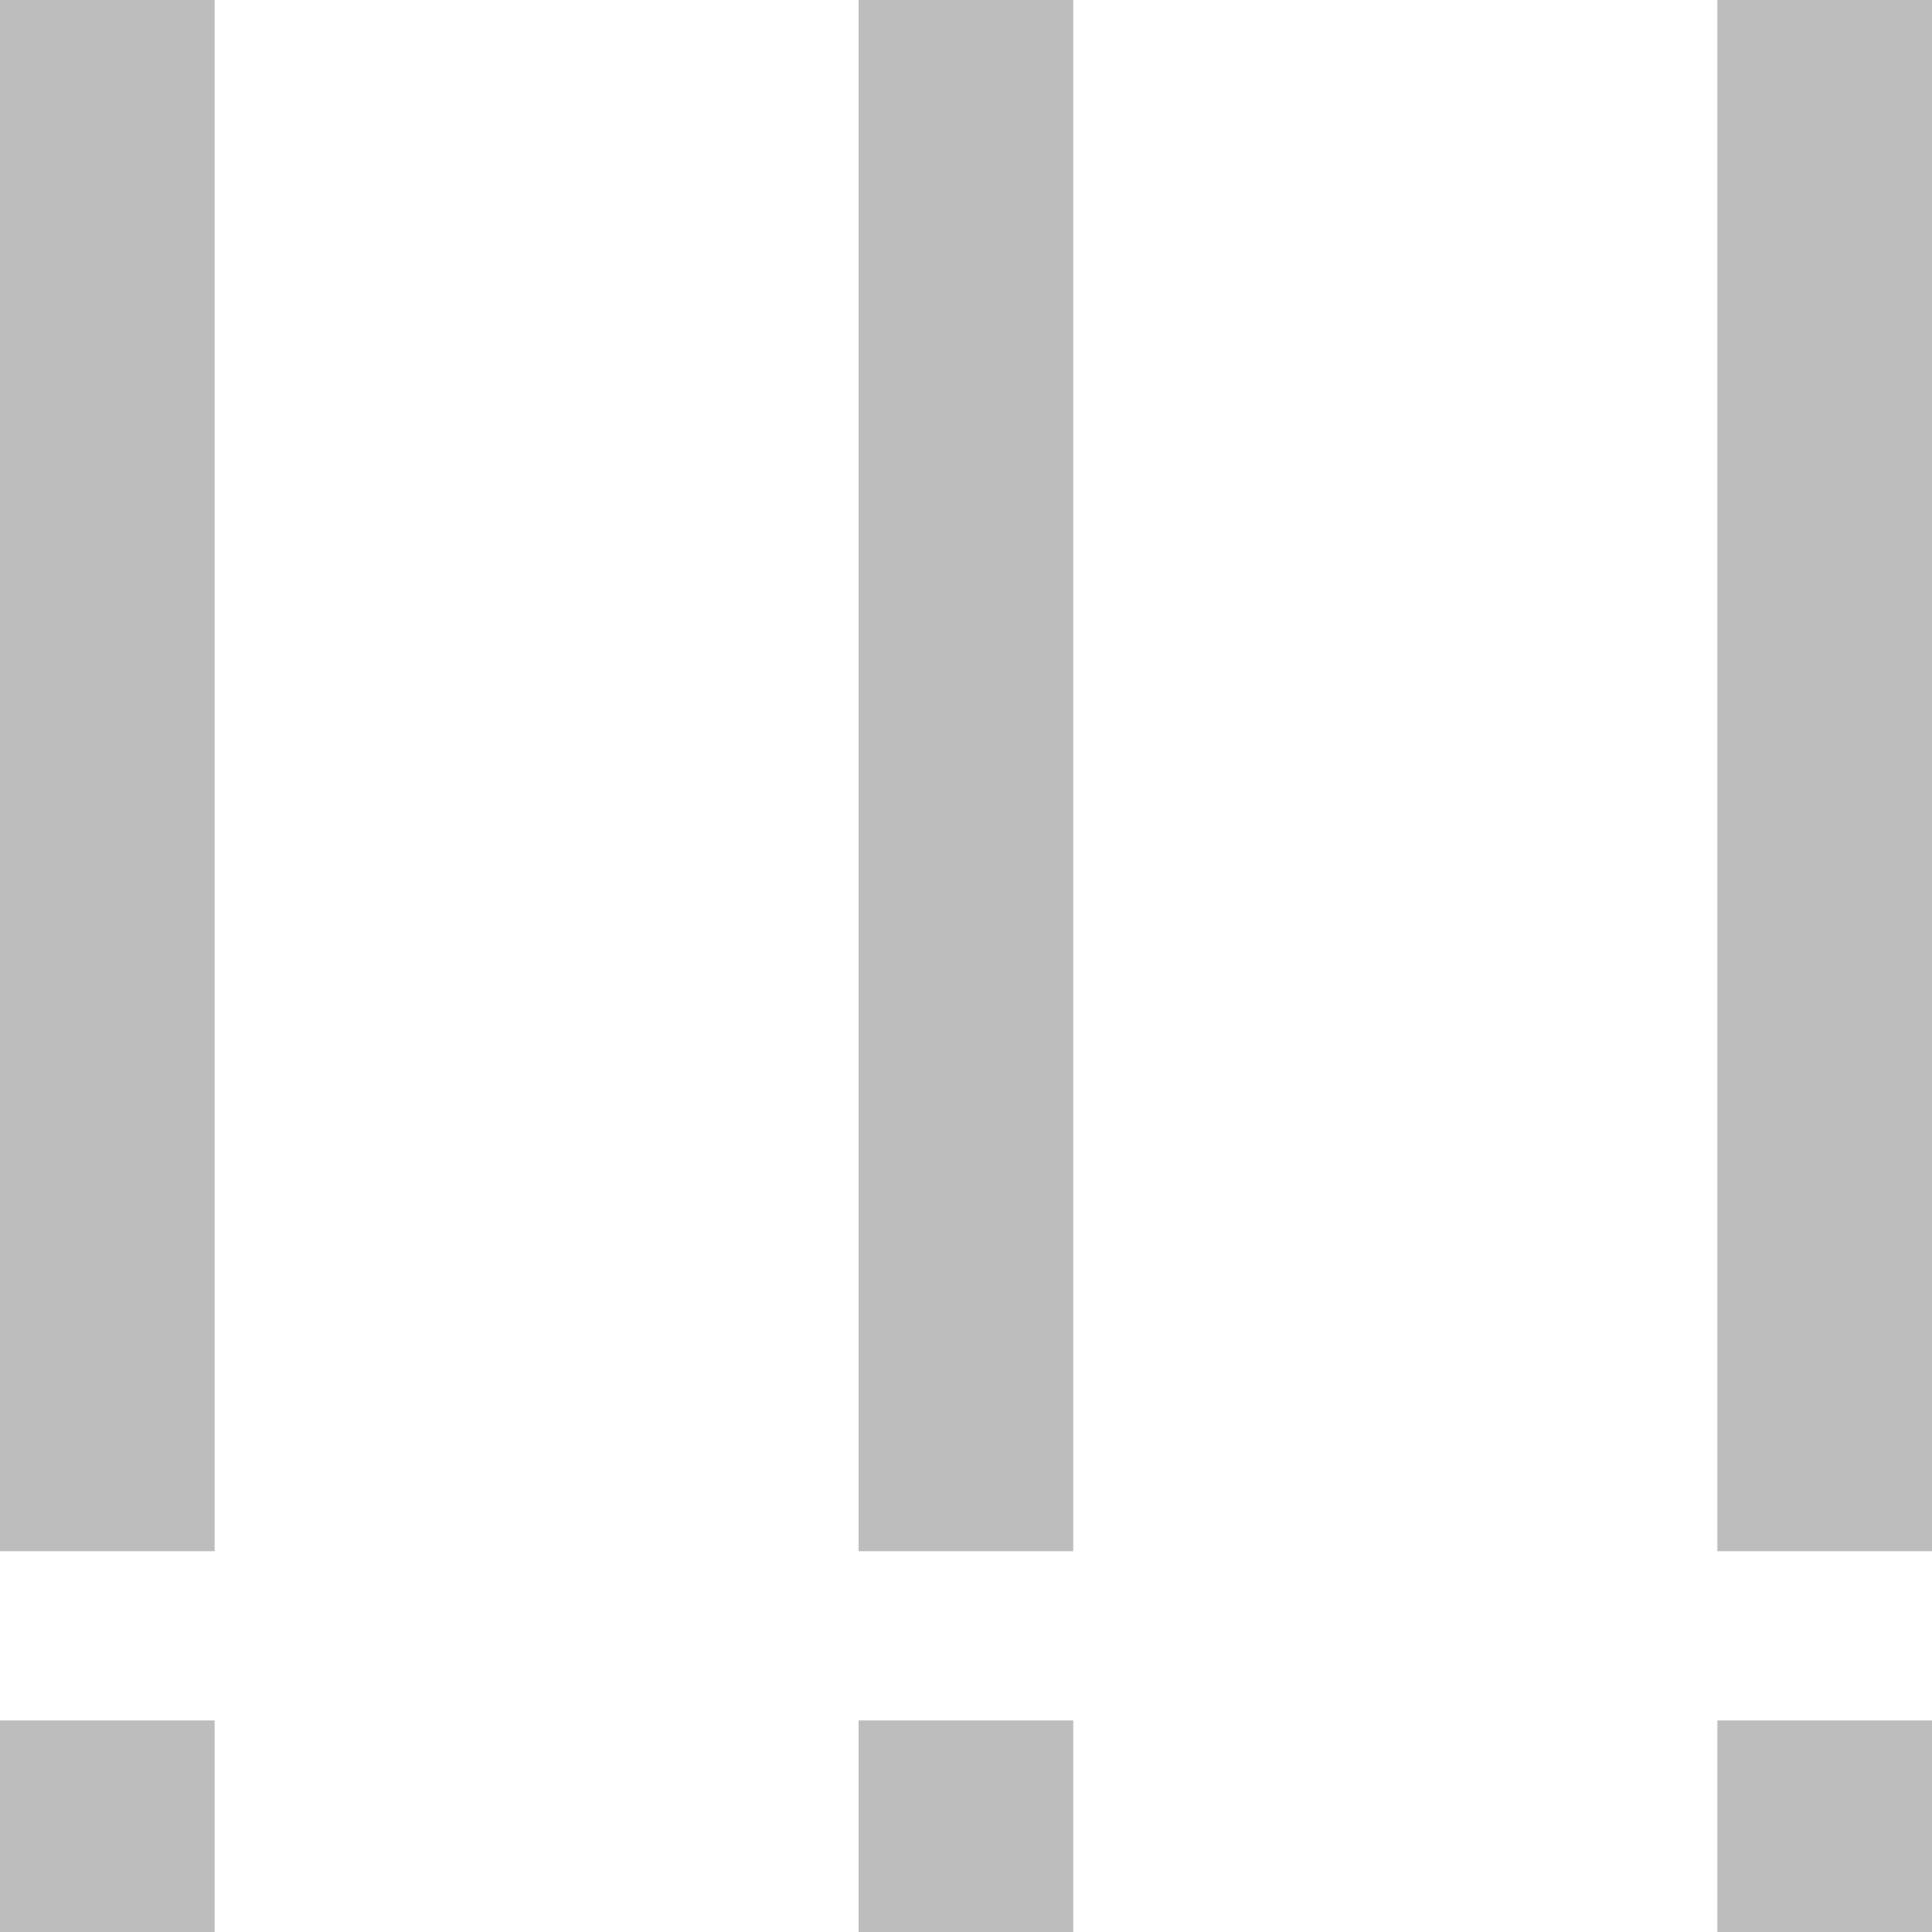
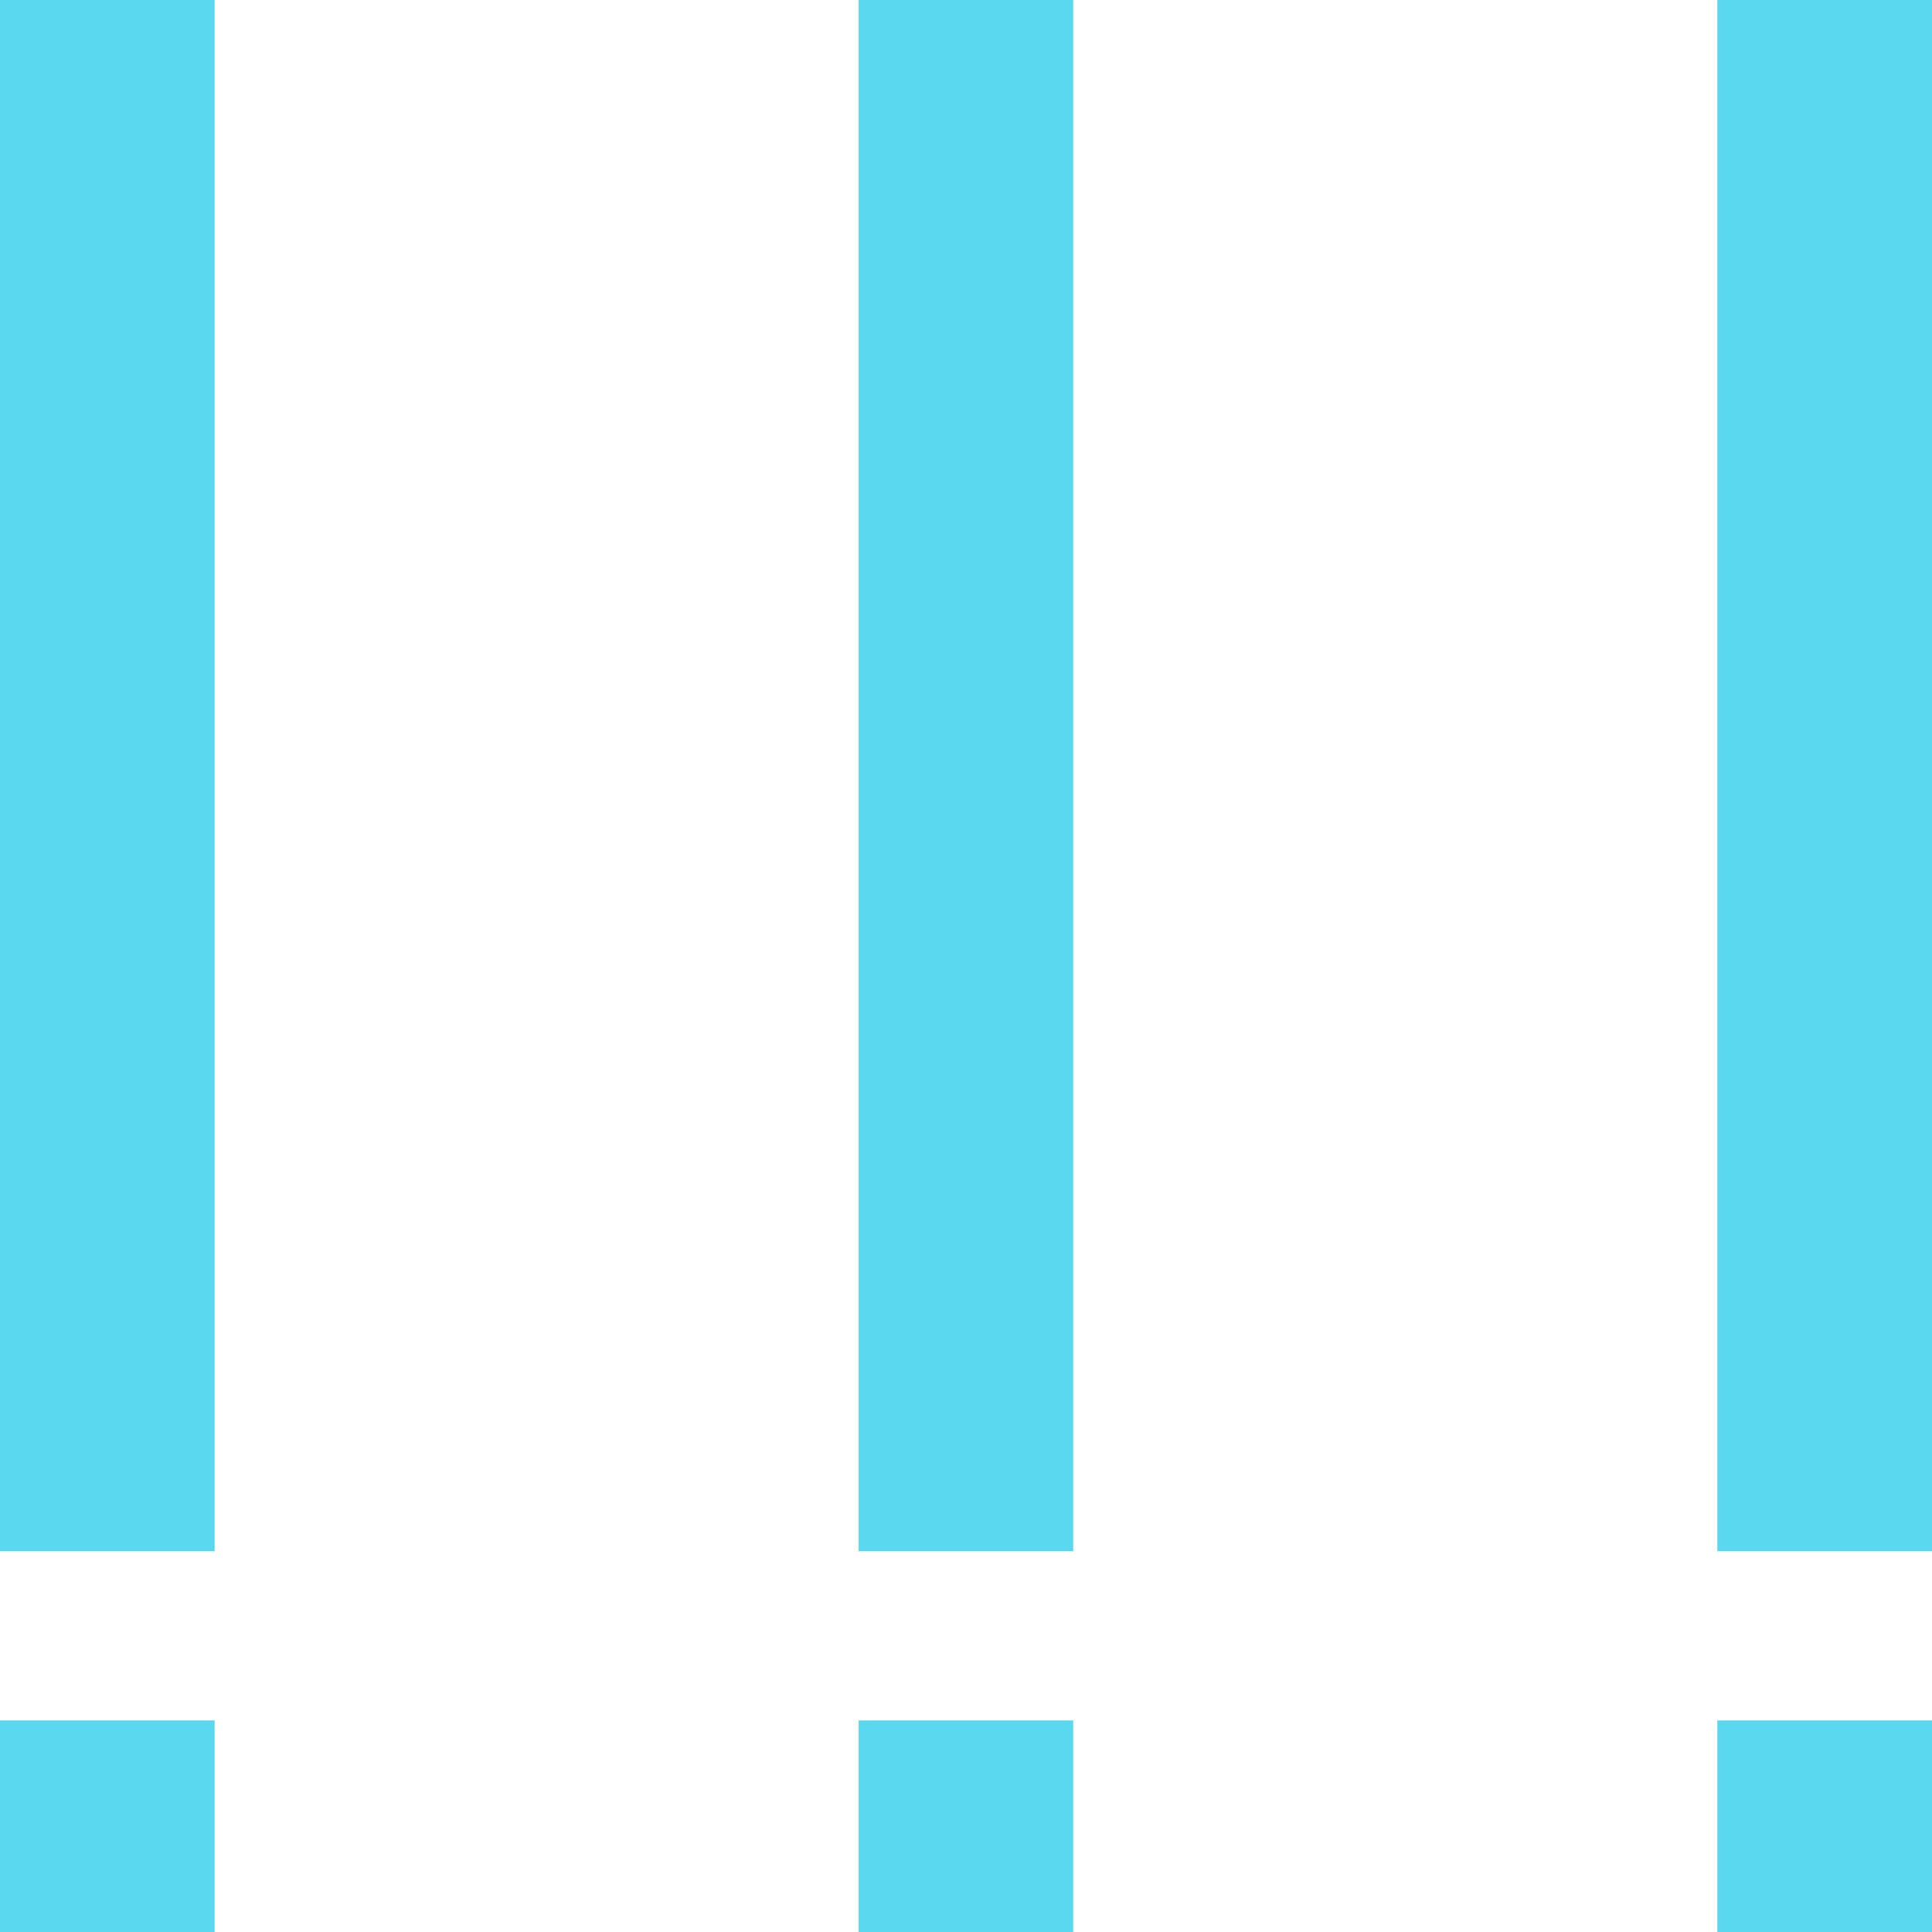
<svg xmlns="http://www.w3.org/2000/svg" t="1556806113741" class="icon" style="" viewBox="0 0 1024 1024" version="1.1" p-id="17257" width="16" height="16">
  <defs>
    <style type="text/css" />
  </defs>
-   <path d="M0 0h113.749v822.187H0z" p-id="17258" fill="#BDBDBD" />
-   <path d="M0 911.872h113.749V1024H0z" p-id="17259" fill="#BDBDBD" />
-   <path d="M455.083 0h113.749v822.187H455.083z" p-id="17260" fill="#BDBDBD" />
-   <path d="M455.083 911.872h113.749V1024H455.083z" p-id="17261" fill="#BDBDBD" />
-   <path d="M910.251 0H1024v822.187h-113.749z" p-id="17262" fill="#BDBDBD" />
-   <path d="M910.251 911.872H1024V1024h-113.749z" p-id="17263" fill="#BDBDBD" />
+   <path d="M0 0h113.749v822.187H0z" p-id="17258" fill="#5AD8EF" />
+   <path d="M0 911.872h113.749V1024H0z" p-id="17259" fill="#5AD8EF" />
+   <path d="M455.083 0h113.749v822.187H455.083z" p-id="17260" fill="#5AD8EF" />
+   <path d="M455.083 911.872h113.749V1024H455.083z" p-id="17261" fill="#5AD8EF" />
+   <path d="M910.251 0H1024v822.187h-113.749z" p-id="17262" fill="#5AD8EF" />
+   <path d="M910.251 911.872H1024V1024h-113.749z" p-id="17263" fill="#5AD8EF" />
</svg>
